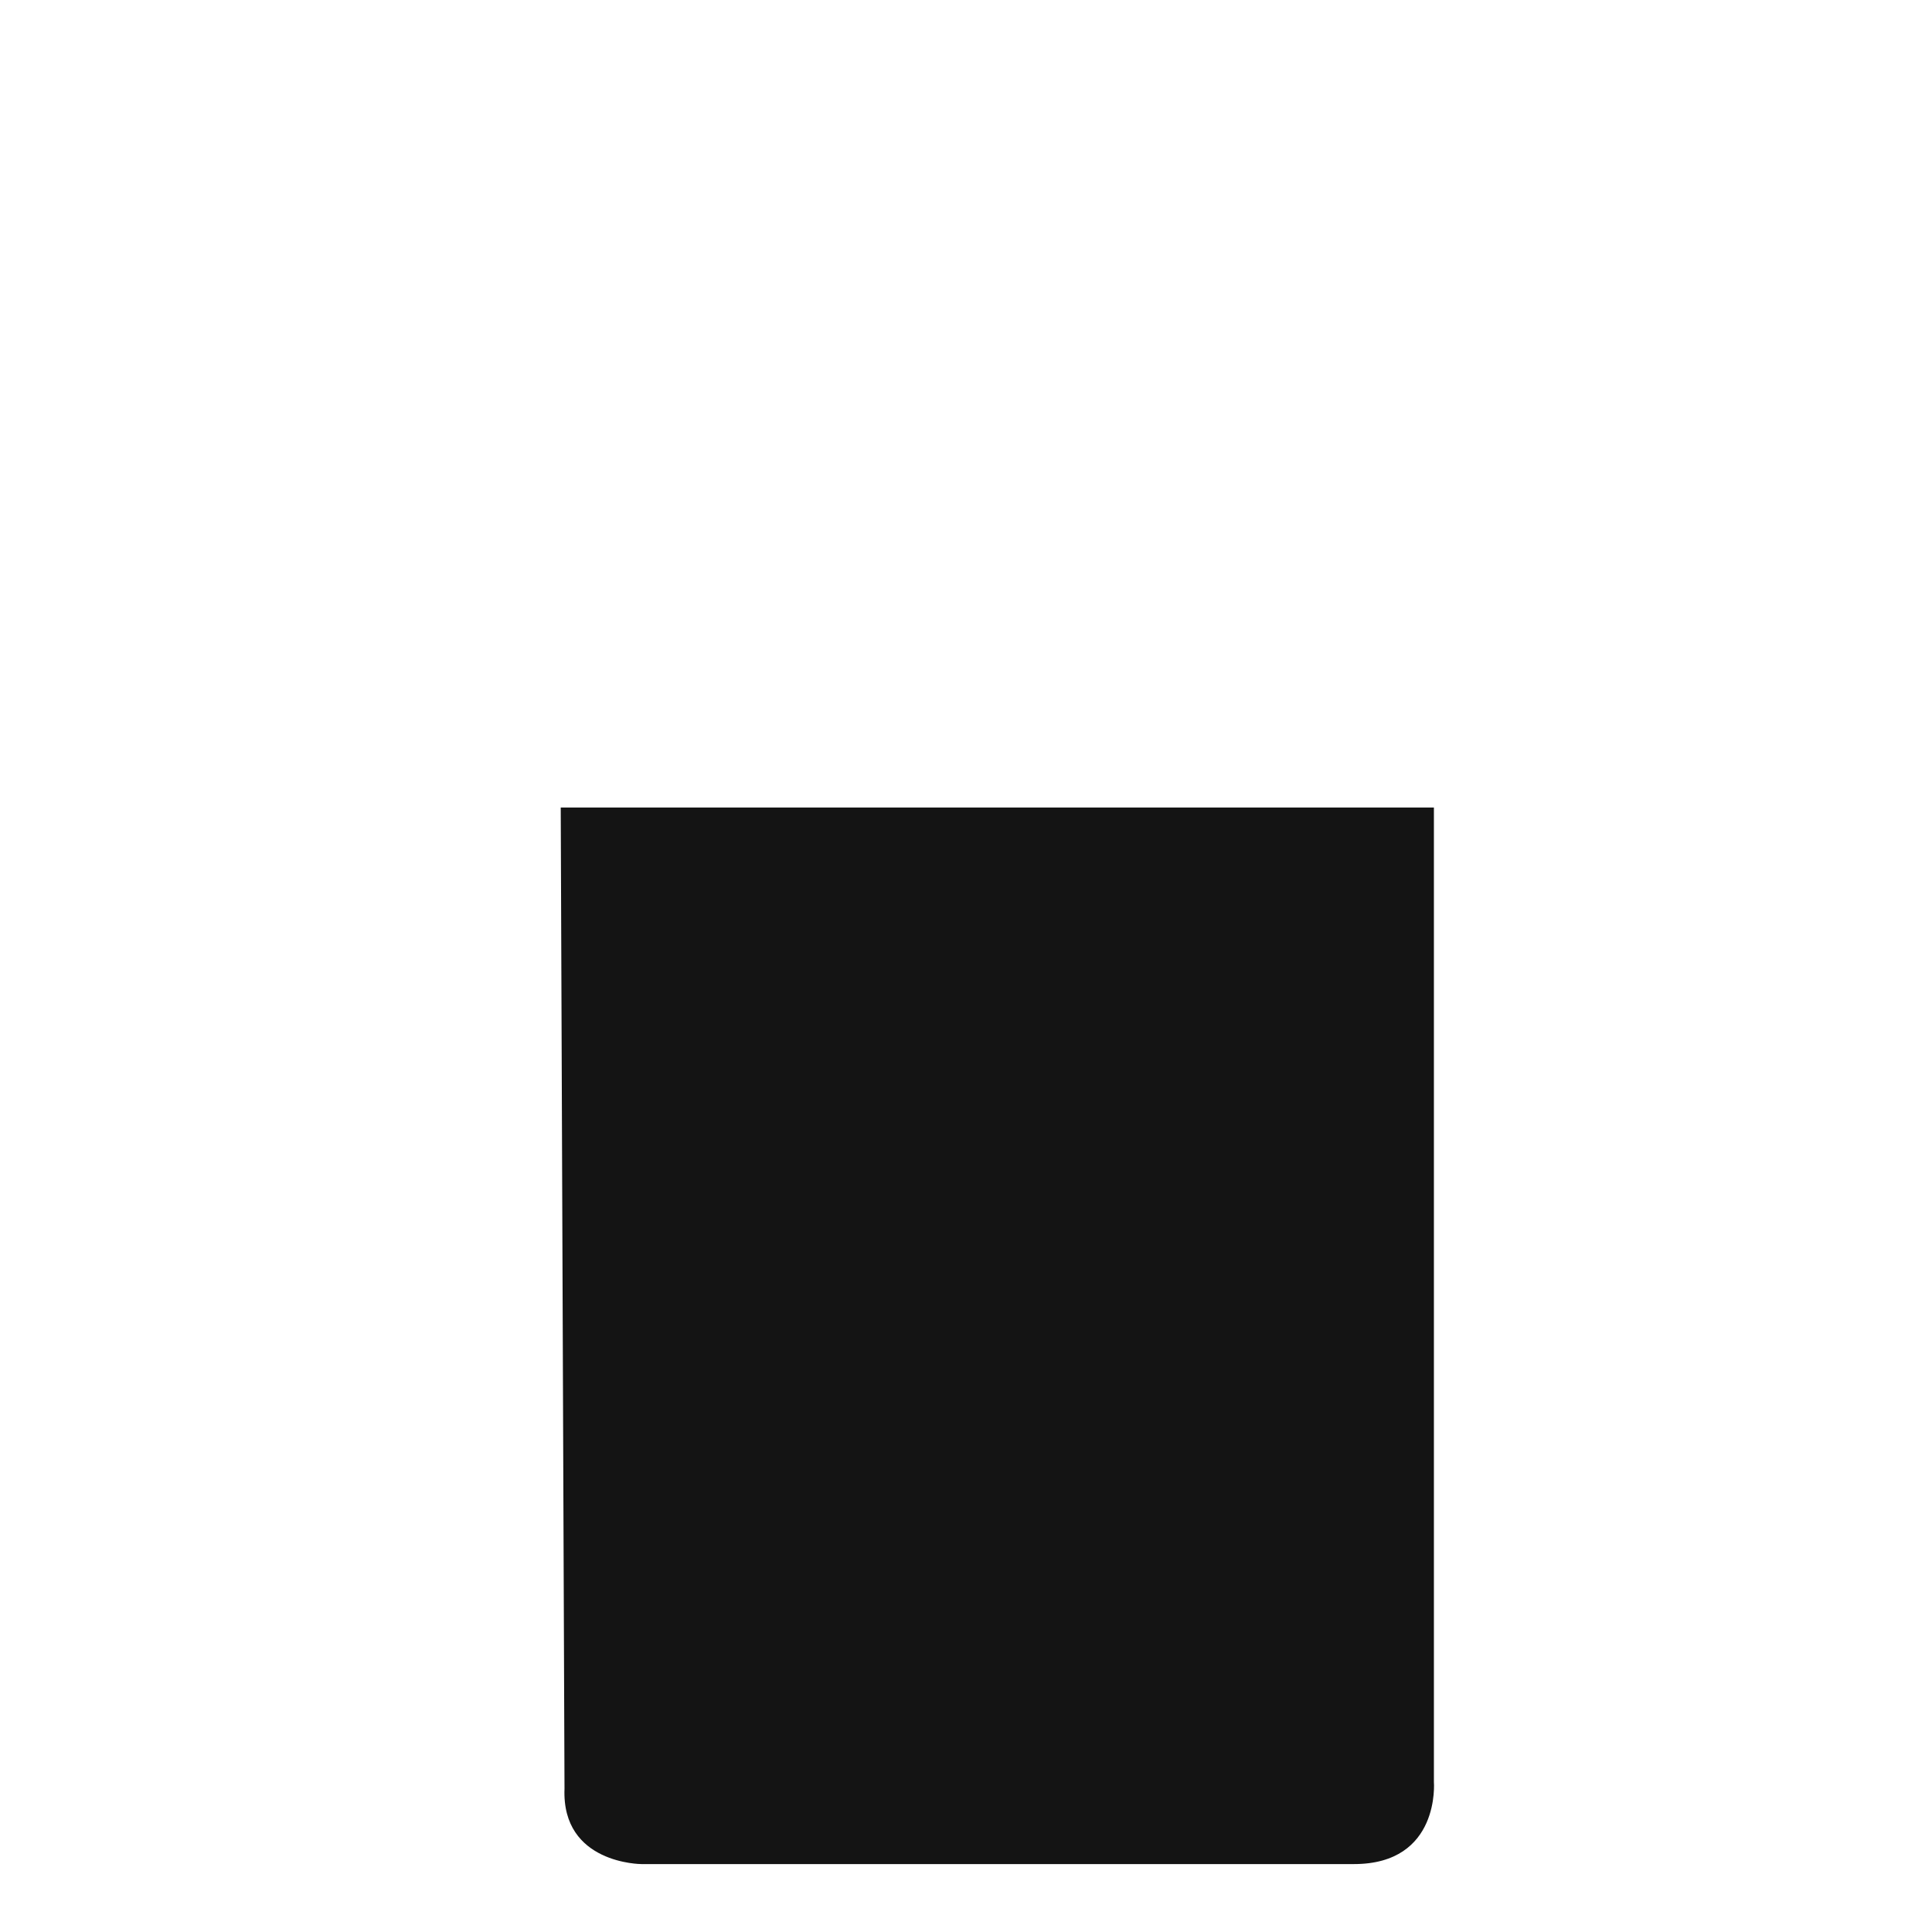
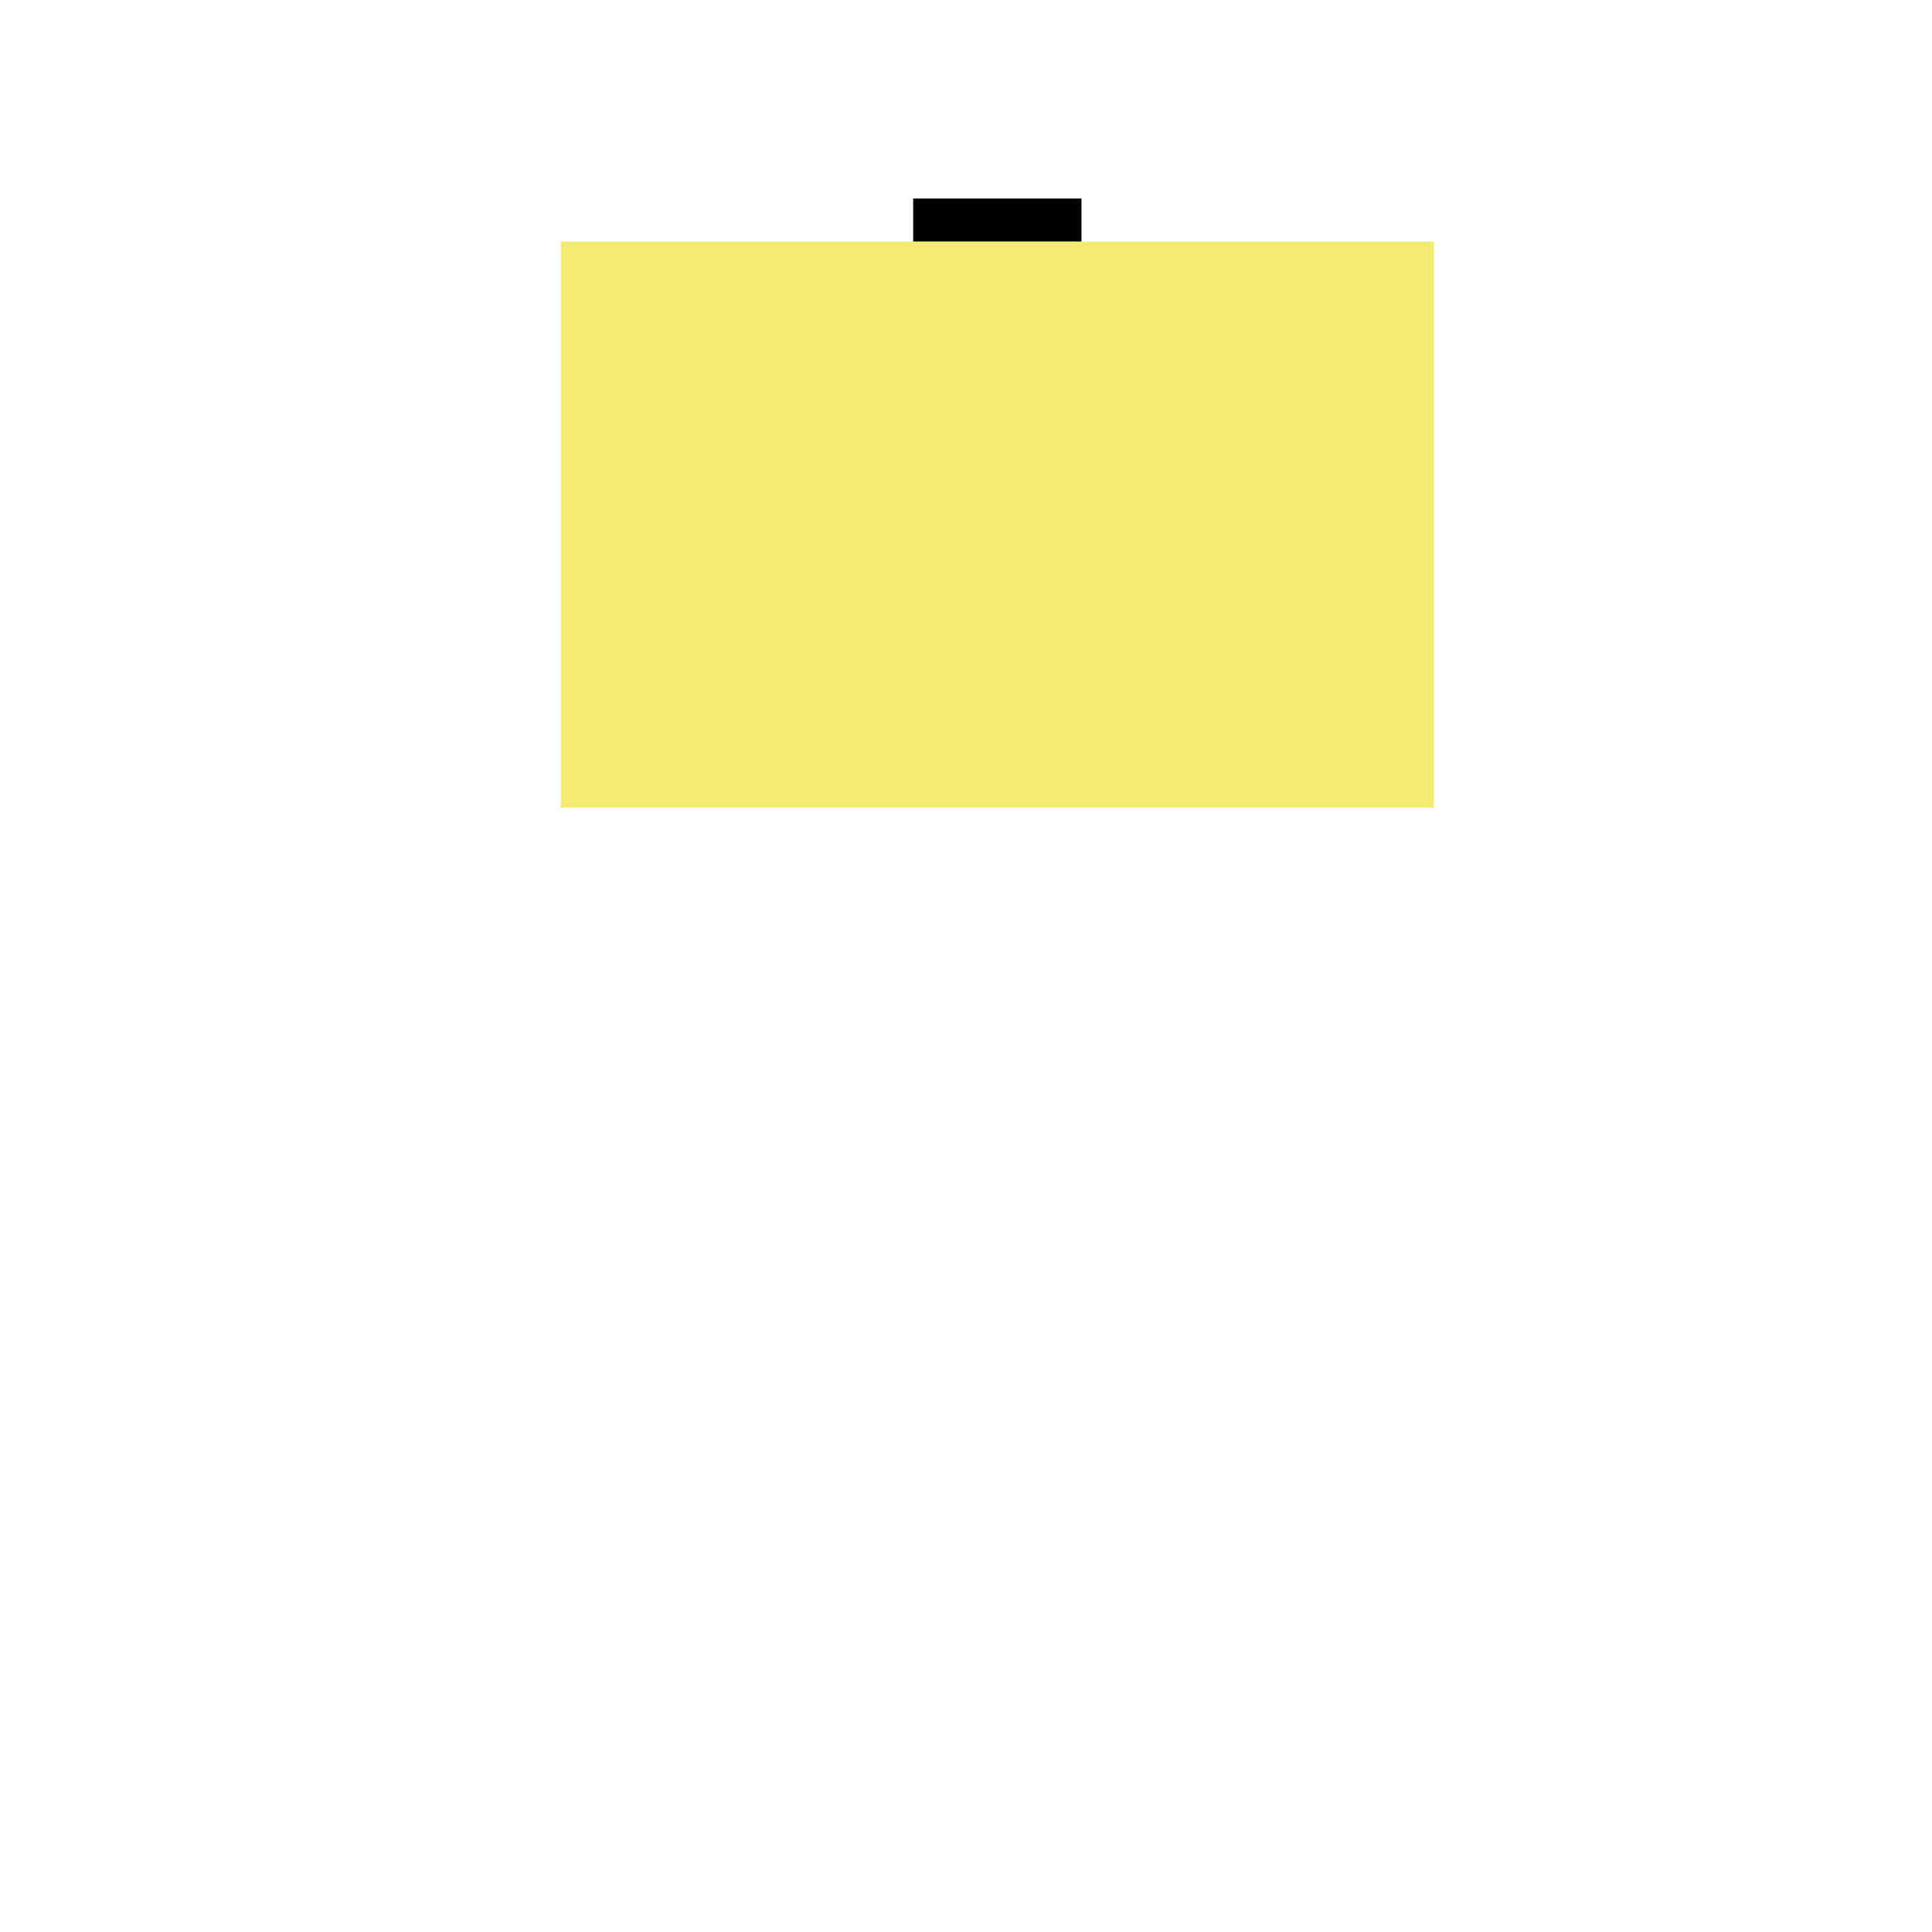
<svg xmlns="http://www.w3.org/2000/svg" version="1.1" id="Layer_1" x="0px" y="0px" viewBox="0 0 256 256" style="enable-background:new 0 0 256 256;" xml:space="preserve">
-   <path style="fill:#141414;" d="M74.3,107l0.5,130c-0.4,10,10.2,10,10.2,10h94.4c11.5,0,10.6-10.9,10.6-10.9V107H74.3z" />
+   <style type="text/css">
+ 	.st0{fill:#F2EB72;}
+ </style>
+   <rect x="74.3" y="32" class="st0" width="115.7" height="75" />
+   <rect x="121" y="26.3" width="22.3" height="5.7" />
</svg>
